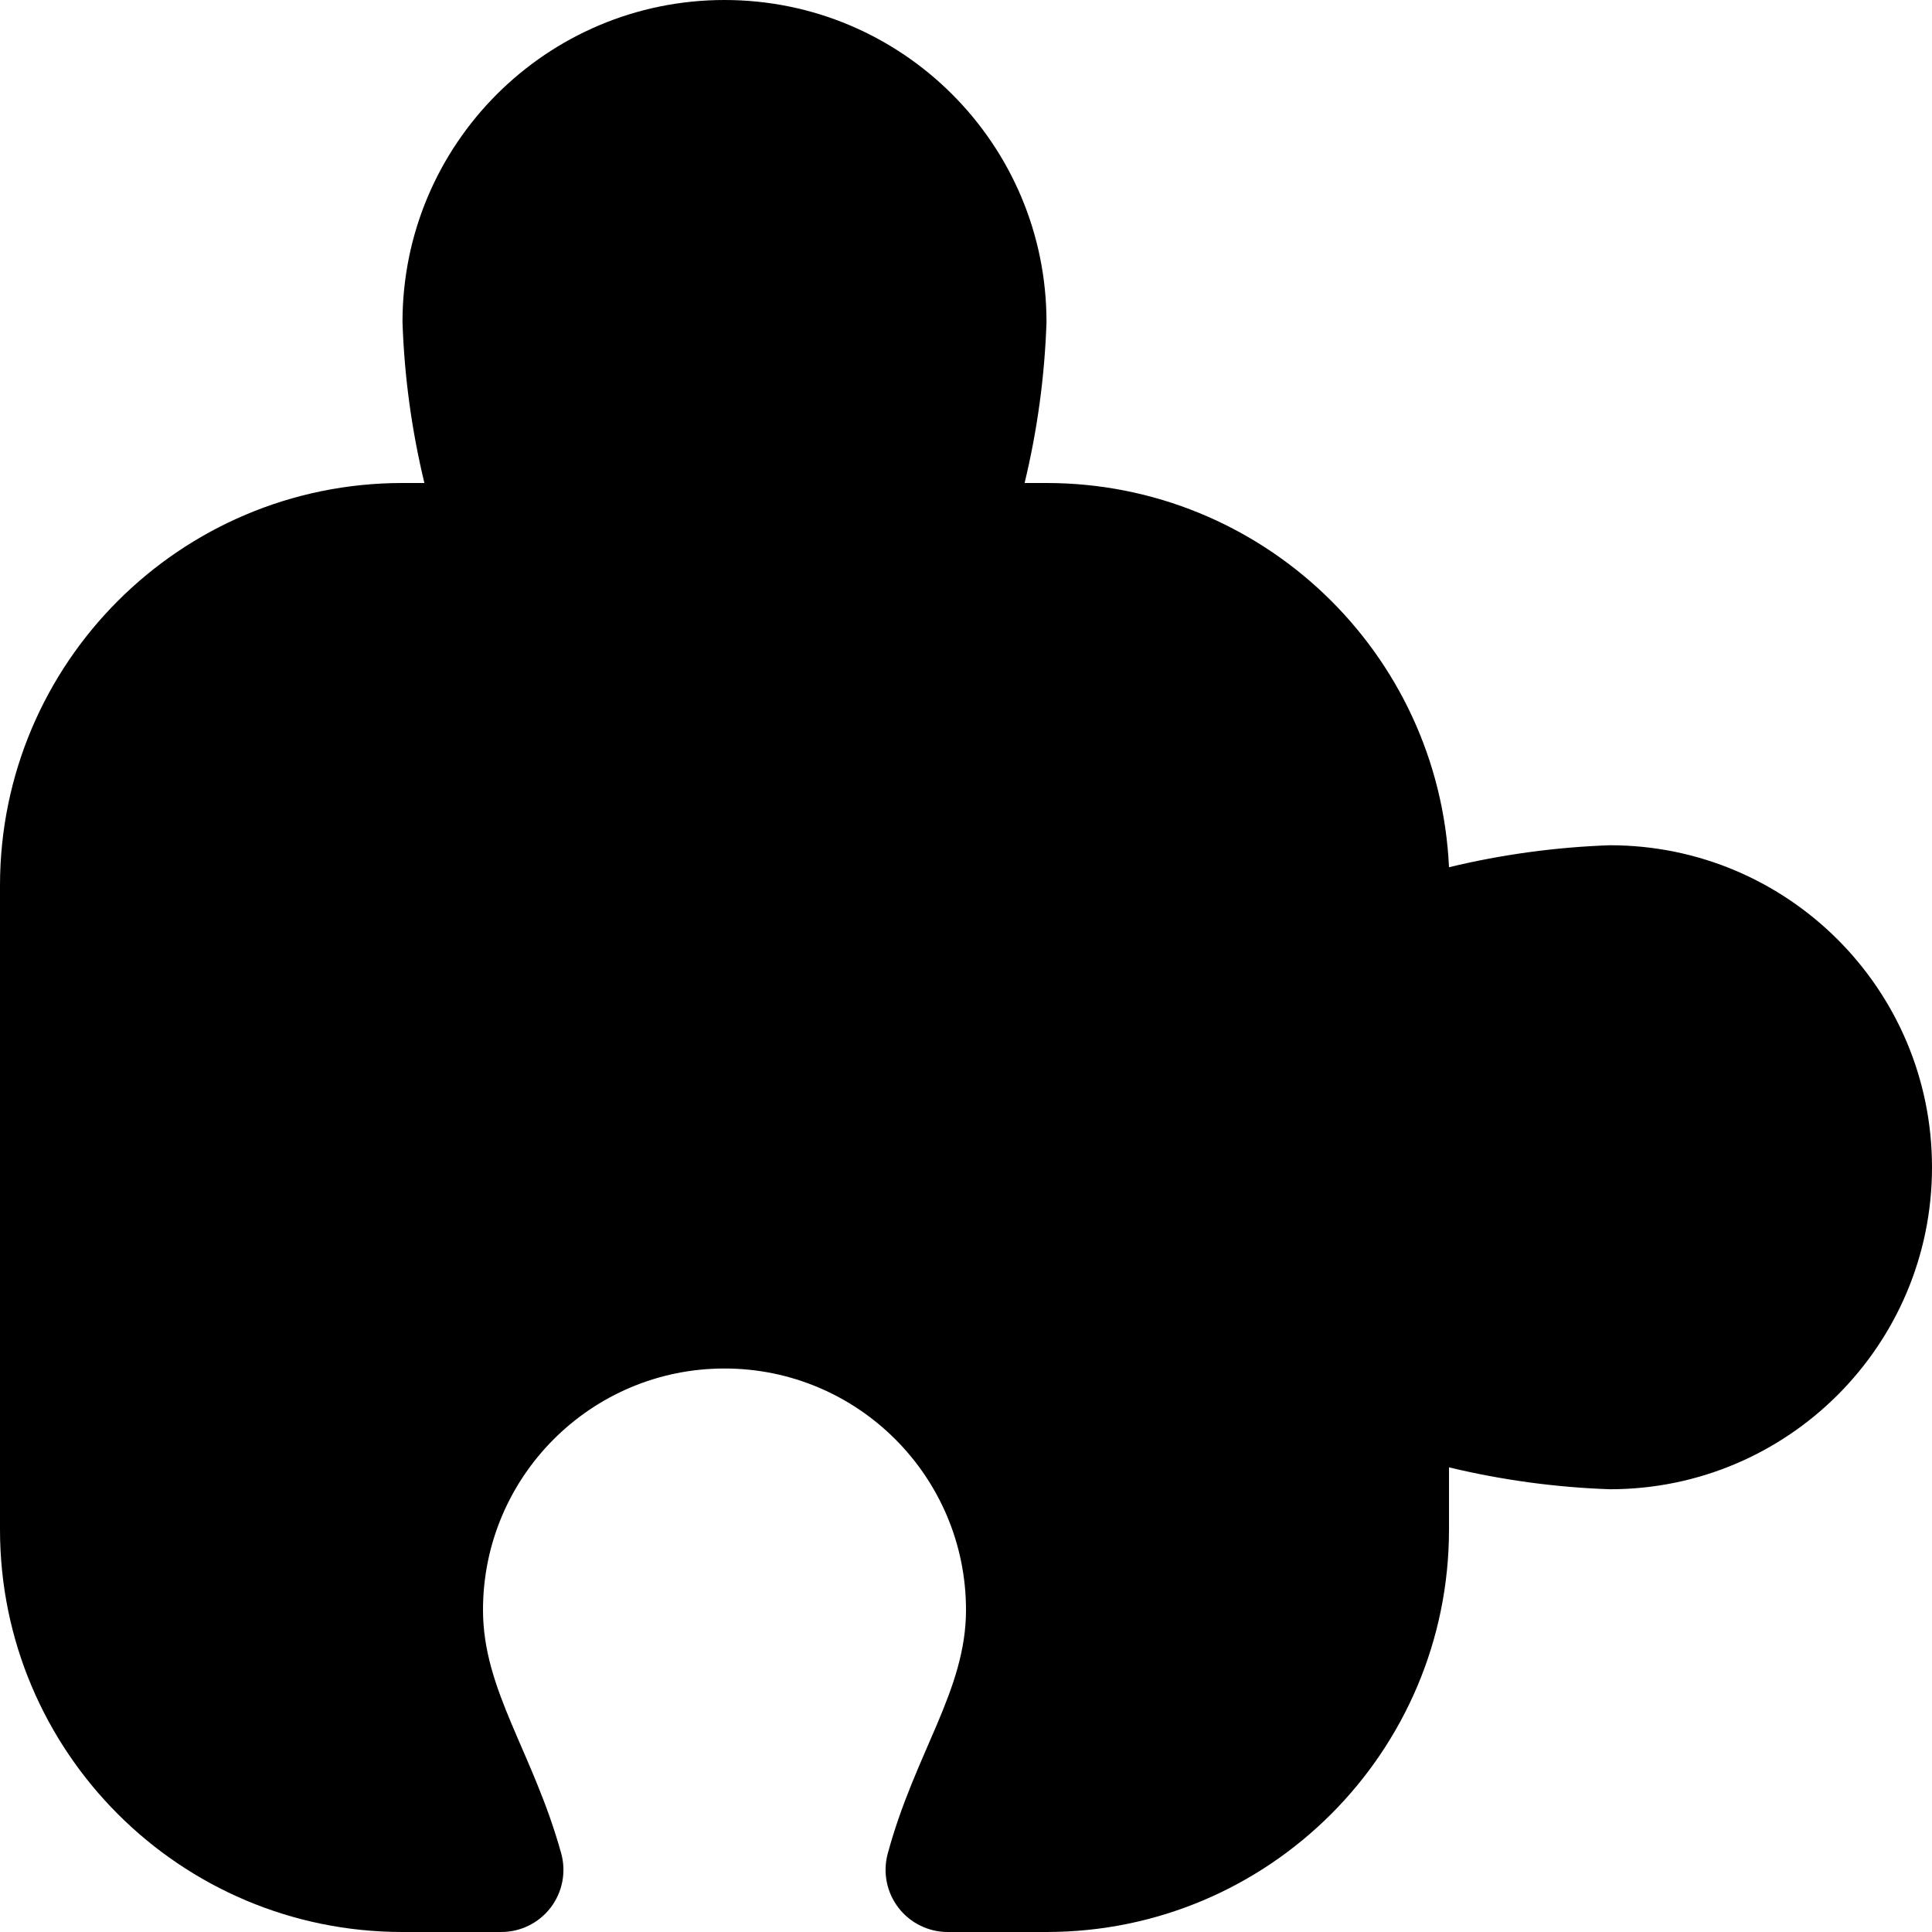
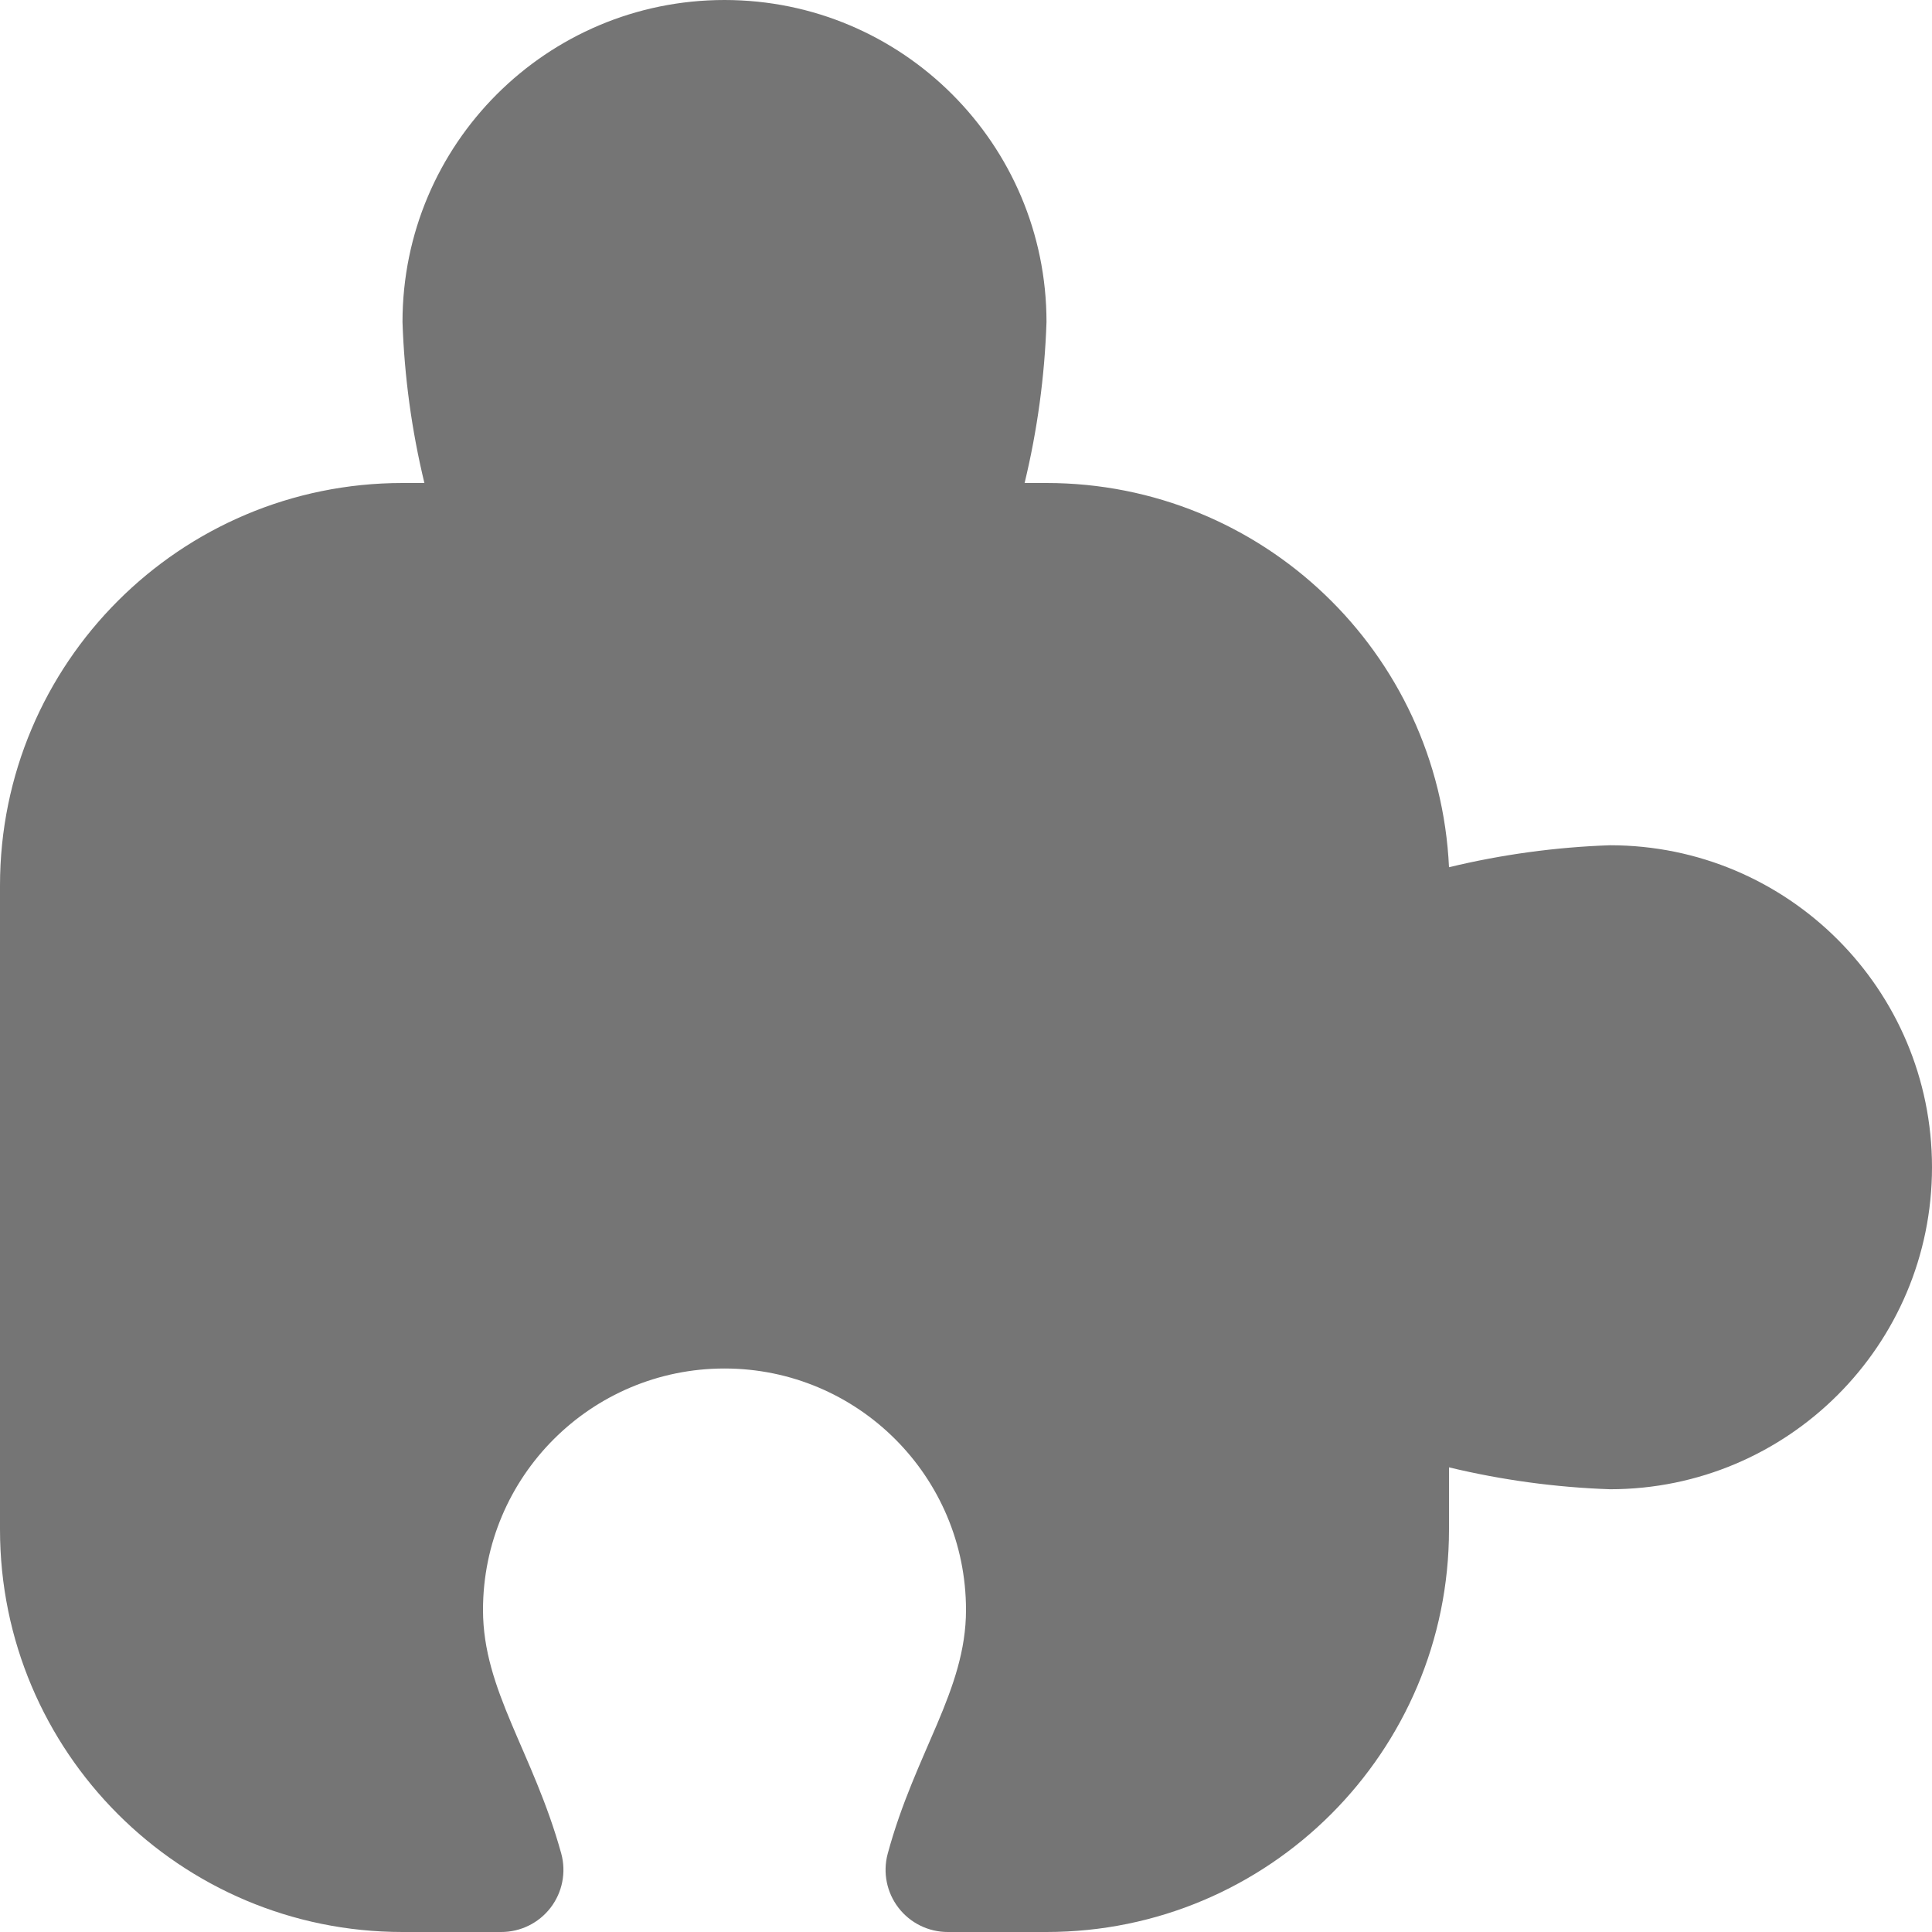
<svg xmlns="http://www.w3.org/2000/svg" id="Layer_1" data-name="Layer 1" viewBox="0 0 24 24" width="512" height="512">
-   <path d="M20,10.5a10.01,10.01,0,0,0-2,.273A5.006,5.006,0,0,0,13,6h-.272A9.929,9.929,0,0,0,13,4,4,4,0,0,0,5,4a9.929,9.929,0,0,0,.272,2H5a5,5,0,0,0-5,5v8a5,5,0,0,0,5,5H6.224a.772.772,0,0,0,.748-.975C6.623,21.766,6,21,6,20a3,3,0,0,1,6,0c0,1-.632,1.768-.973,3.029a.772.772,0,0,0,.748.971H13a5,5,0,0,0,5-5v-.772a10.02,10.02,0,0,0,2,.272,4,4,0,0,0,0-8Z" />
+   <path d="M20,10.5a10.01,10.01,0,0,0-2,.273A5.006,5.006,0,0,0,13,6h-.272A9.929,9.929,0,0,0,13,4,4,4,0,0,0,5,4a9.929,9.929,0,0,0,.272,2H5a5,5,0,0,0-5,5v8a5,5,0,0,0,5,5H6.224a.772.772,0,0,0,.748-.975C6.623,21.766,6,21,6,20a3,3,0,0,1,6,0c0,1-.632,1.768-.973,3.029a.772.772,0,0,0,.748.971H13a5,5,0,0,0,5-5v-.772a10.02,10.02,0,0,0,2,.272,4,4,0,0,0,0-8Z" fill="#757575" />
</svg>
